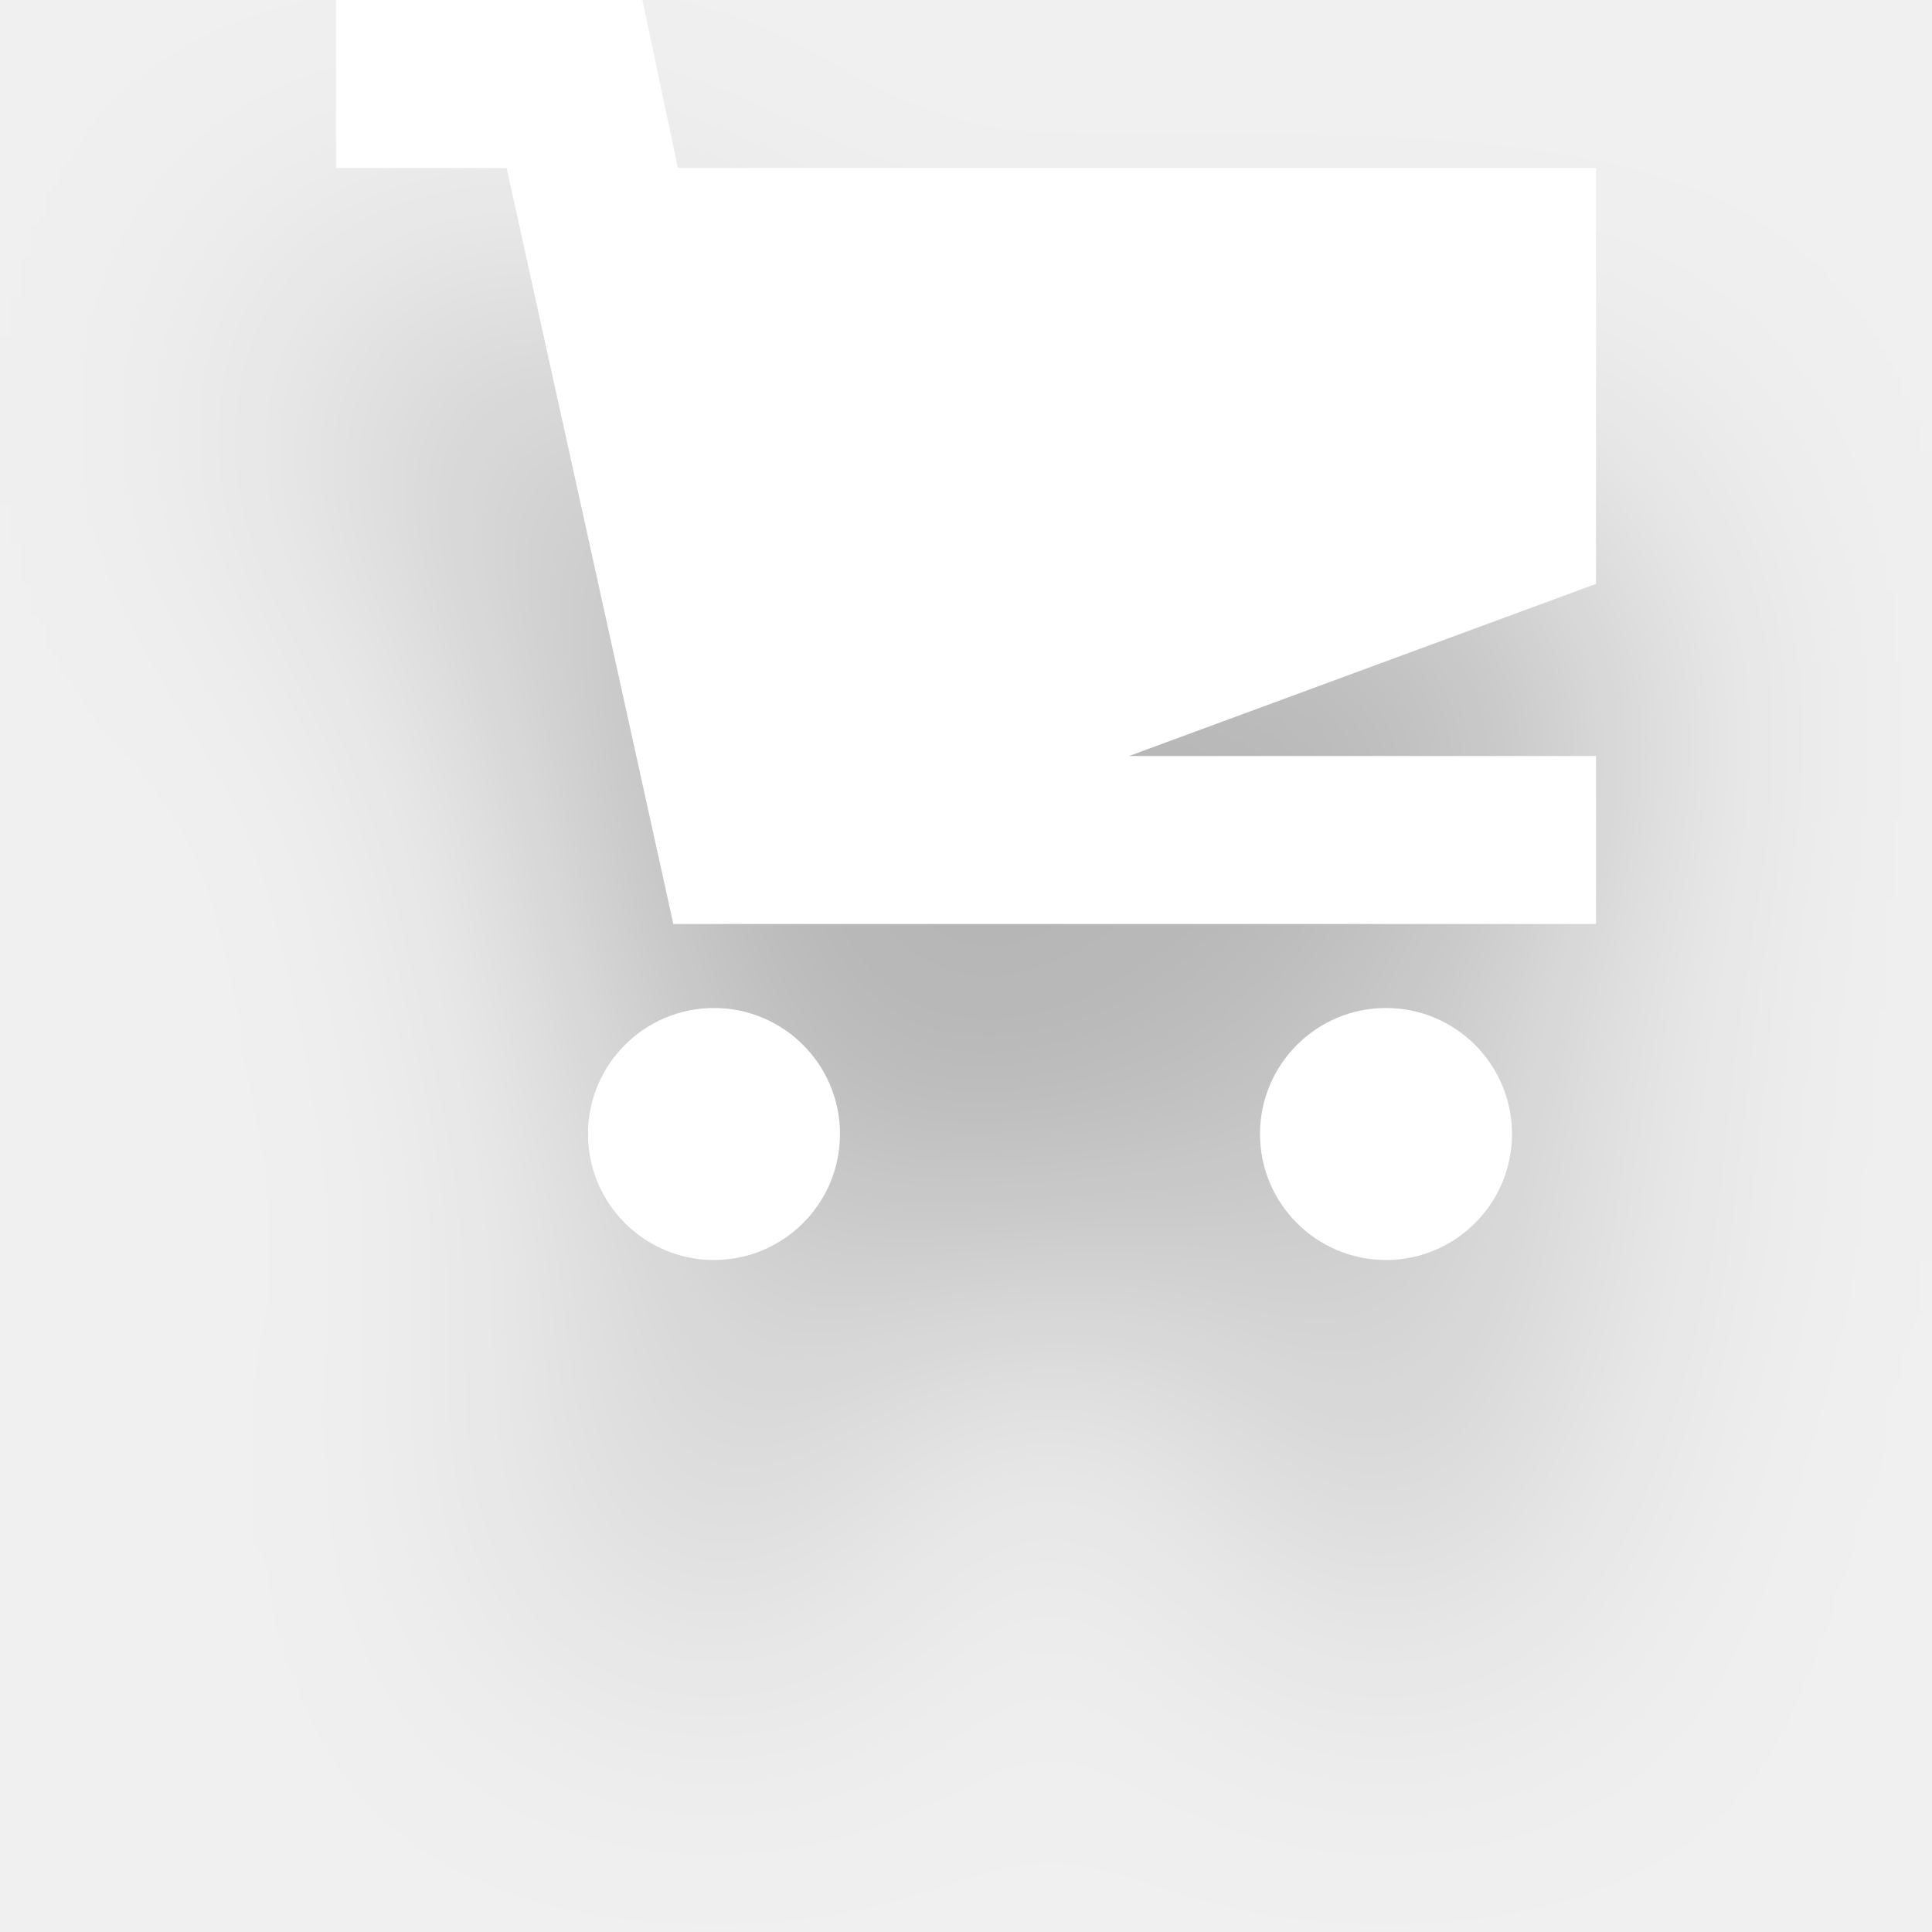
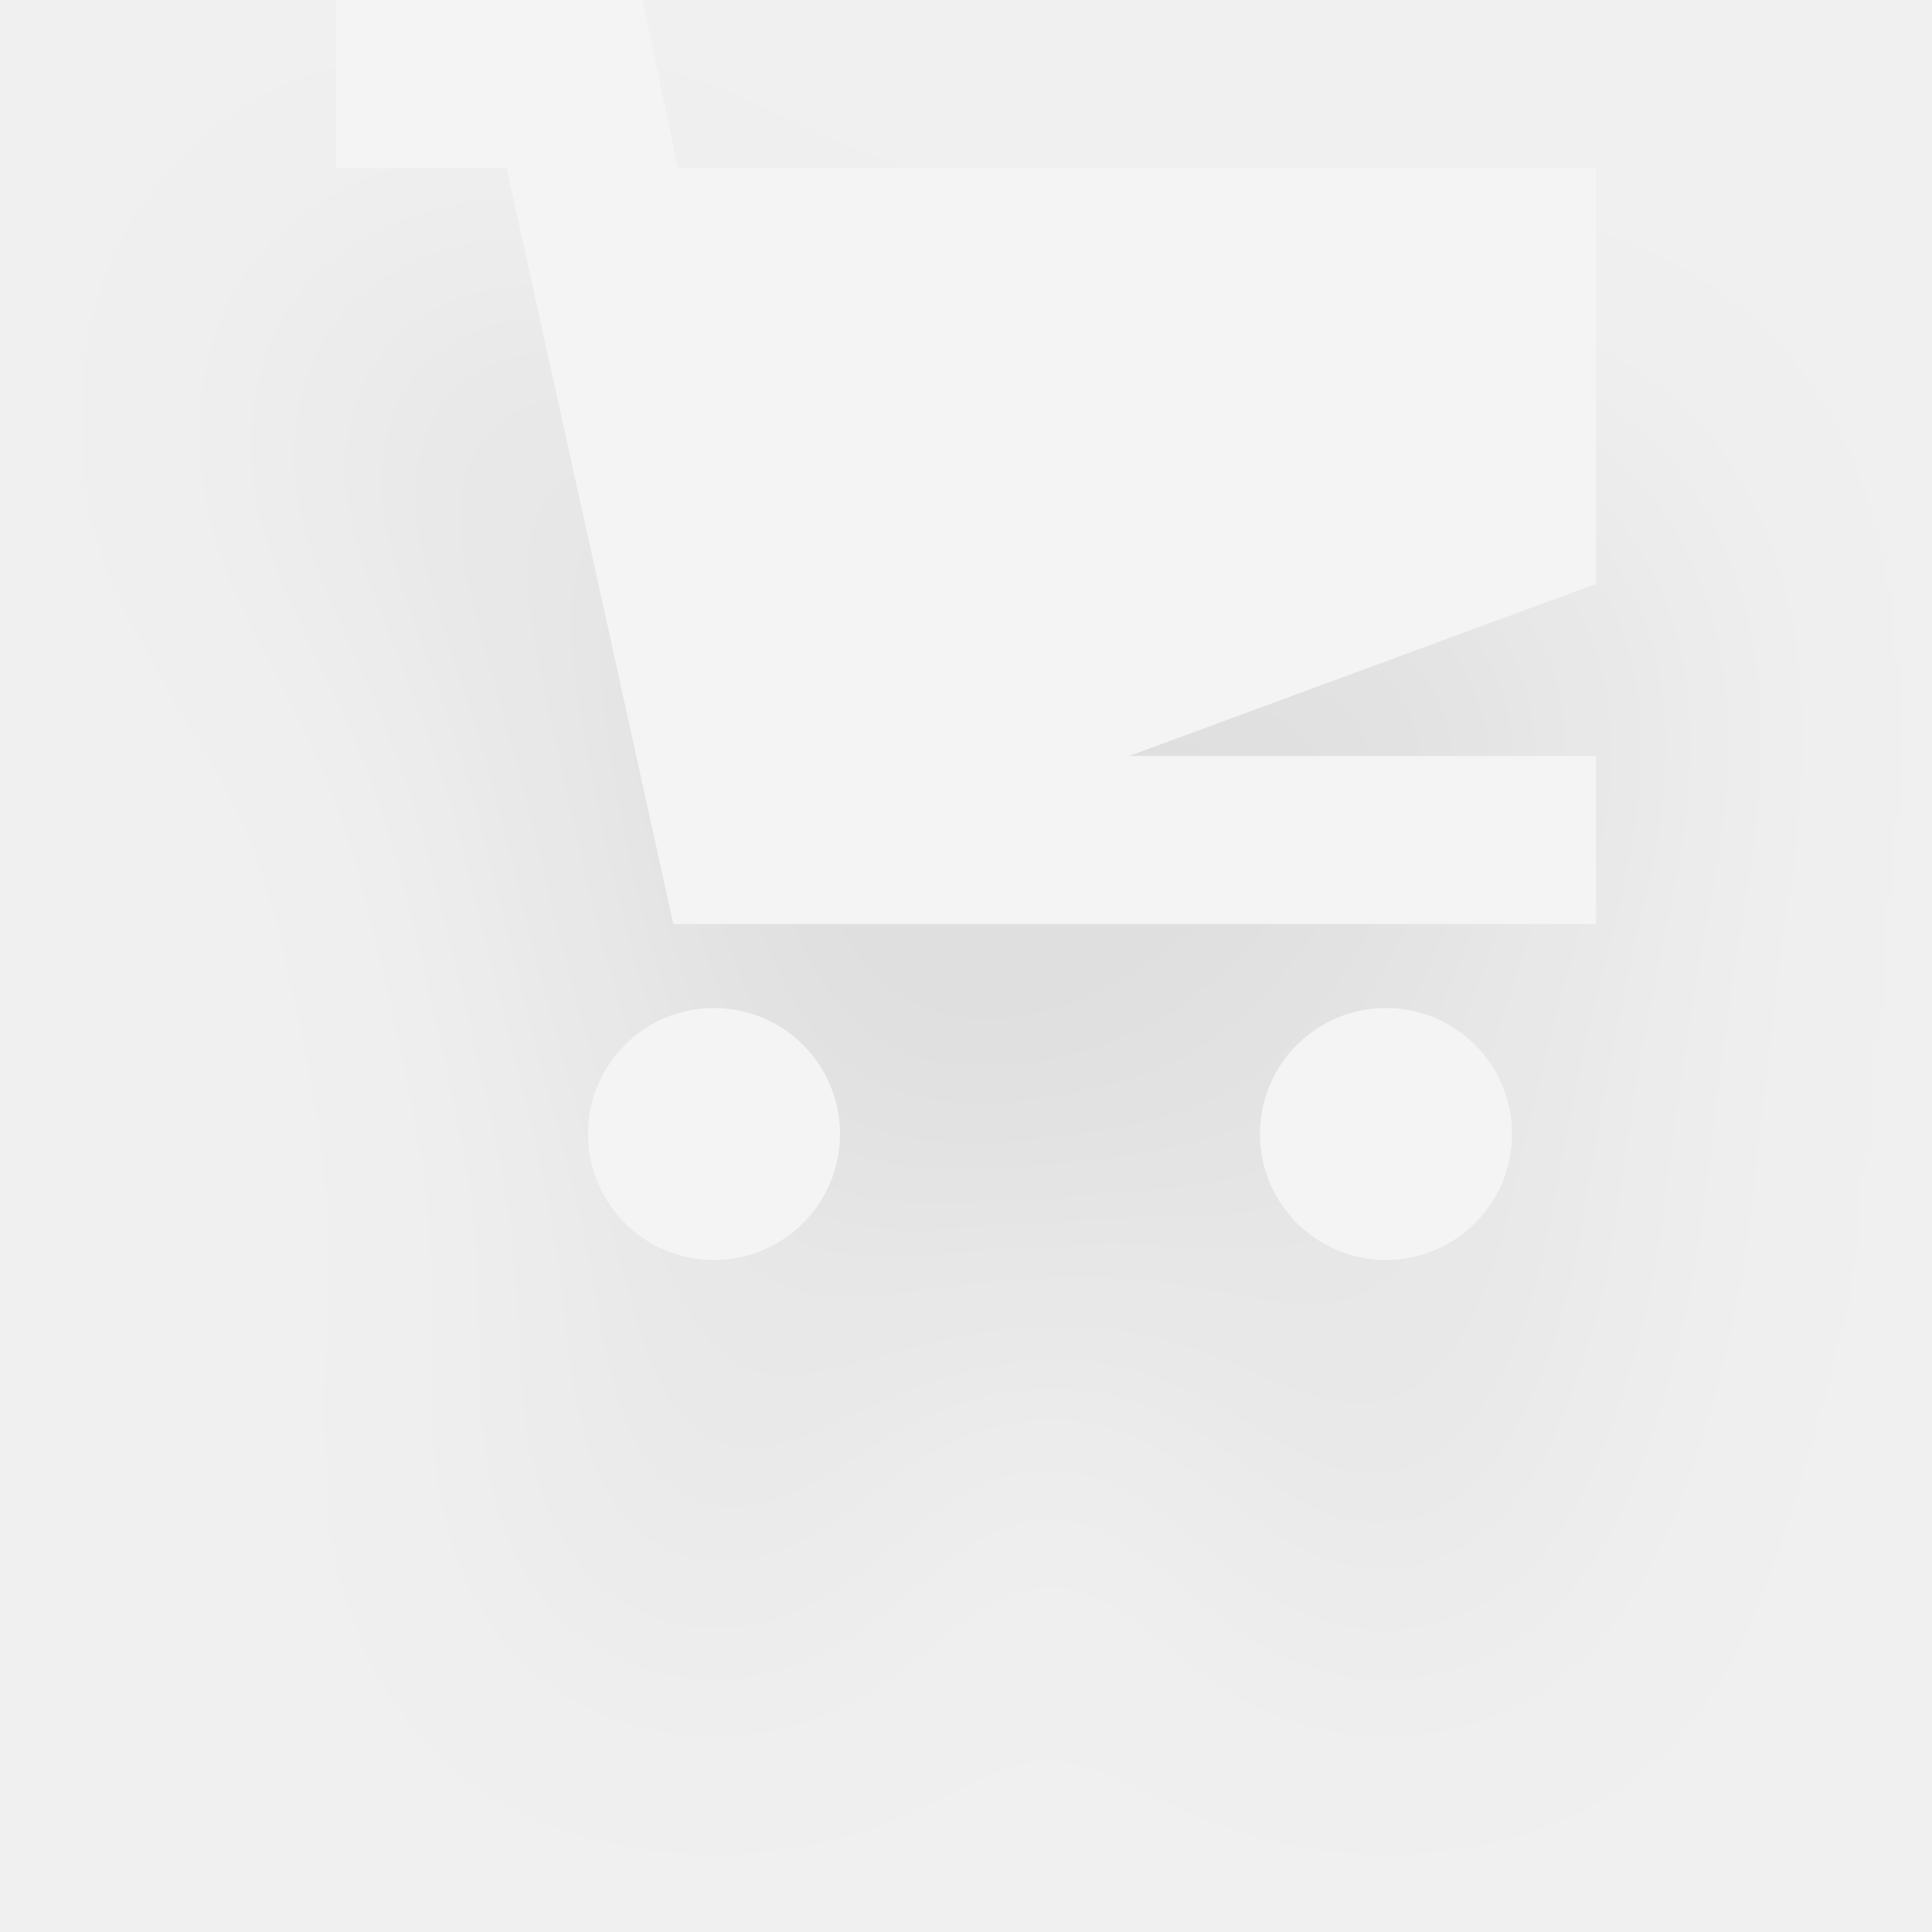
<svg xmlns="http://www.w3.org/2000/svg" width="23" height="23" viewBox="0 0 23 23" fill="none">
-   <g filter="url(#filter0_d)">
-     <path d="M8.5 15C9.328 15 10 14.328 10 13.5C10 12.672 9.328 12 8.5 12C7.672 12 7 12.672 7 13.5C7 14.328 7.672 15 8.5 15Z" fill="white" />
-     <path d="M16.5 15C17.328 15 18 14.328 18 13.5C18 12.672 17.328 12 16.5 12C15.672 12 15 12.672 15 13.5C15 14.328 15.672 15 16.5 15Z" fill="white" />
-     <path d="M19 2H8.07L7.648 0H4V2H6.031L8.016 11H19V9H13.441L19 6.951V2Z" fill="white" />
+   <g opacity="0.3">
+     <g filter="url(#filter0_d)">
+       <path d="M8.5 15C9.328 15 10 14.328 10 13.5C10 12.672 9.328 12 8.5 12C7.672 12 7 12.672 7 13.5C7 14.328 7.672 15 8.5 15Z" fill="white" />
+       <path d="M16.5 15C17.328 15 18 14.328 18 13.5C18 12.672 17.328 12 16.5 12C15.672 12 15 12.672 15 13.5C15 14.328 15.672 15 16.5 15Z" fill="white" />
+       <path d="M19 2H8.07L7.648 0H4V2H6.031L8.016 11H19V9H13.441L19 6.951V2Z" fill="white" />
+     </g>
  </g>
  <defs>
    <filter id="filter0_d" x="0" y="0" width="23" height="23" filterUnits="userSpaceOnUse" color-interpolation-filters="sRGB">
      <feFlood flood-opacity="0" result="BackgroundImageFix" />
      <feColorMatrix in="SourceAlpha" type="matrix" values="0 0 0 0 0 0 0 0 0 0 0 0 0 0 0 0 0 0 127 0" />
      <feOffset dy="4" />
      <feGaussianBlur stdDeviation="2" />
      <feColorMatrix type="matrix" values="0 0 0 0 0 0 0 0 0 0 0 0 0 0 0 0 0 0 0.25 0" />
      <feBlend mode="normal" in2="BackgroundImageFix" result="effect1_dropShadow" />
      <feBlend mode="normal" in="SourceGraphic" in2="effect1_dropShadow" result="shape" />
    </filter>
  </defs>
</svg>
